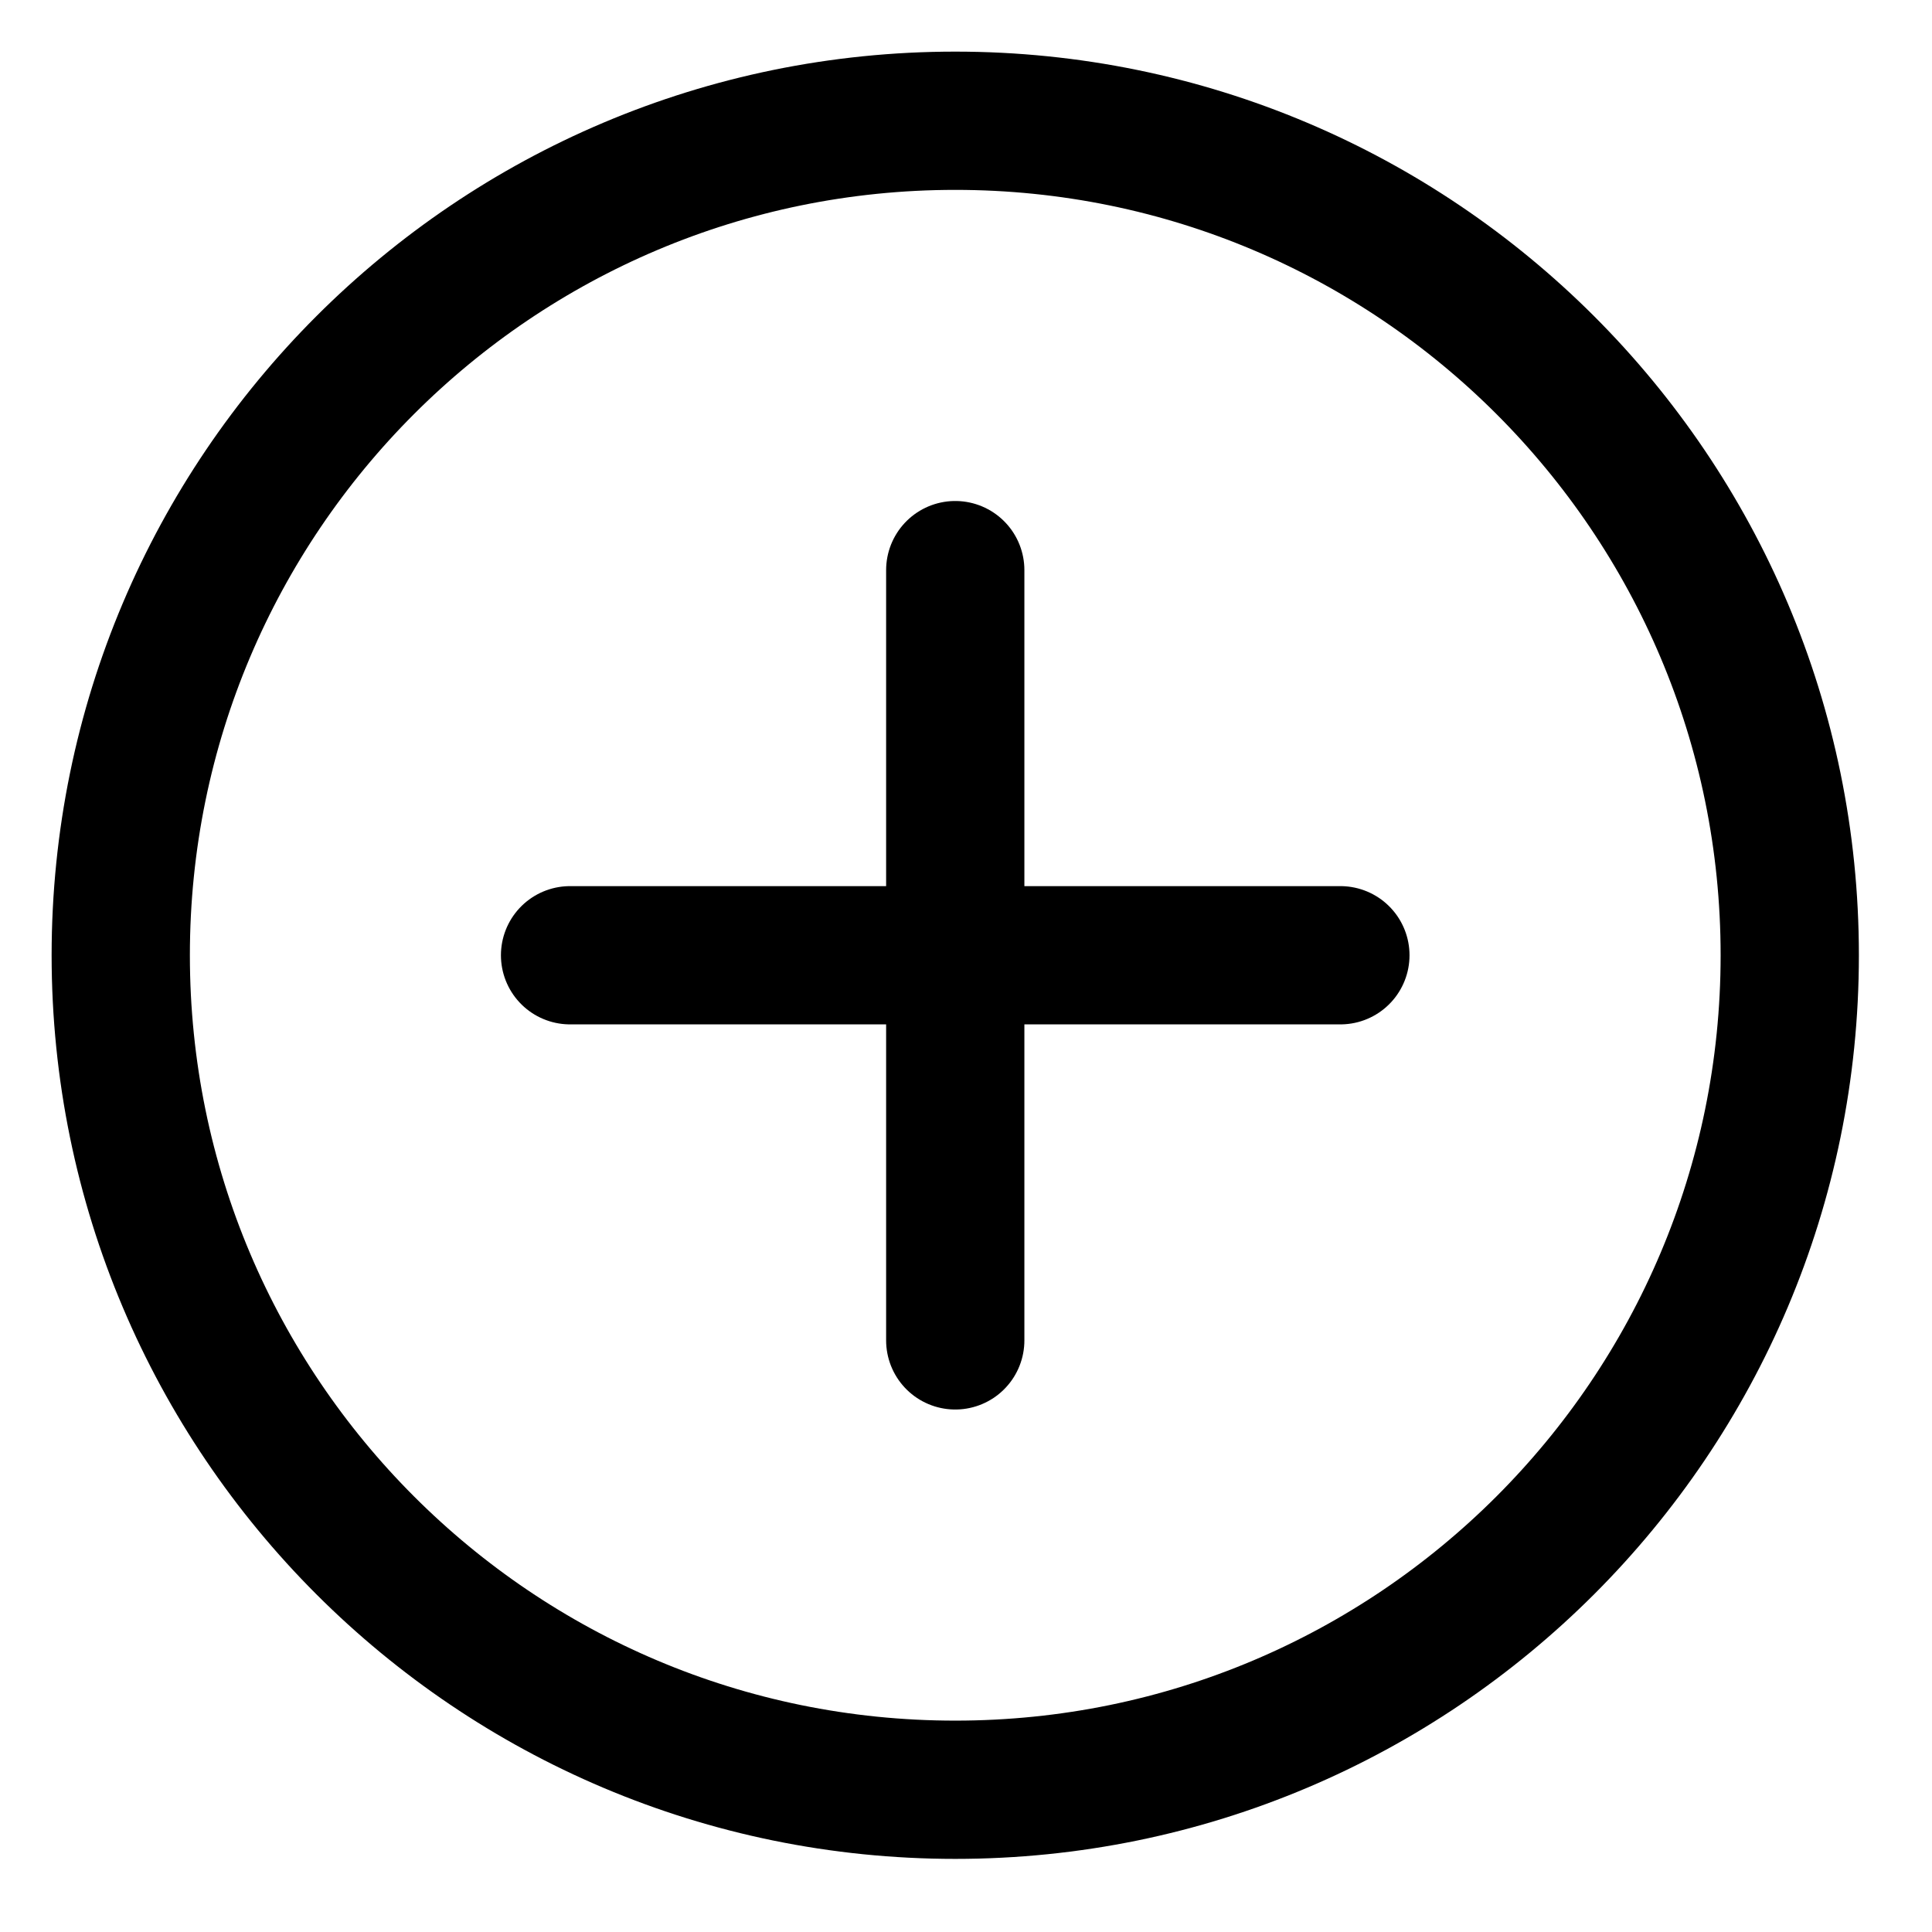
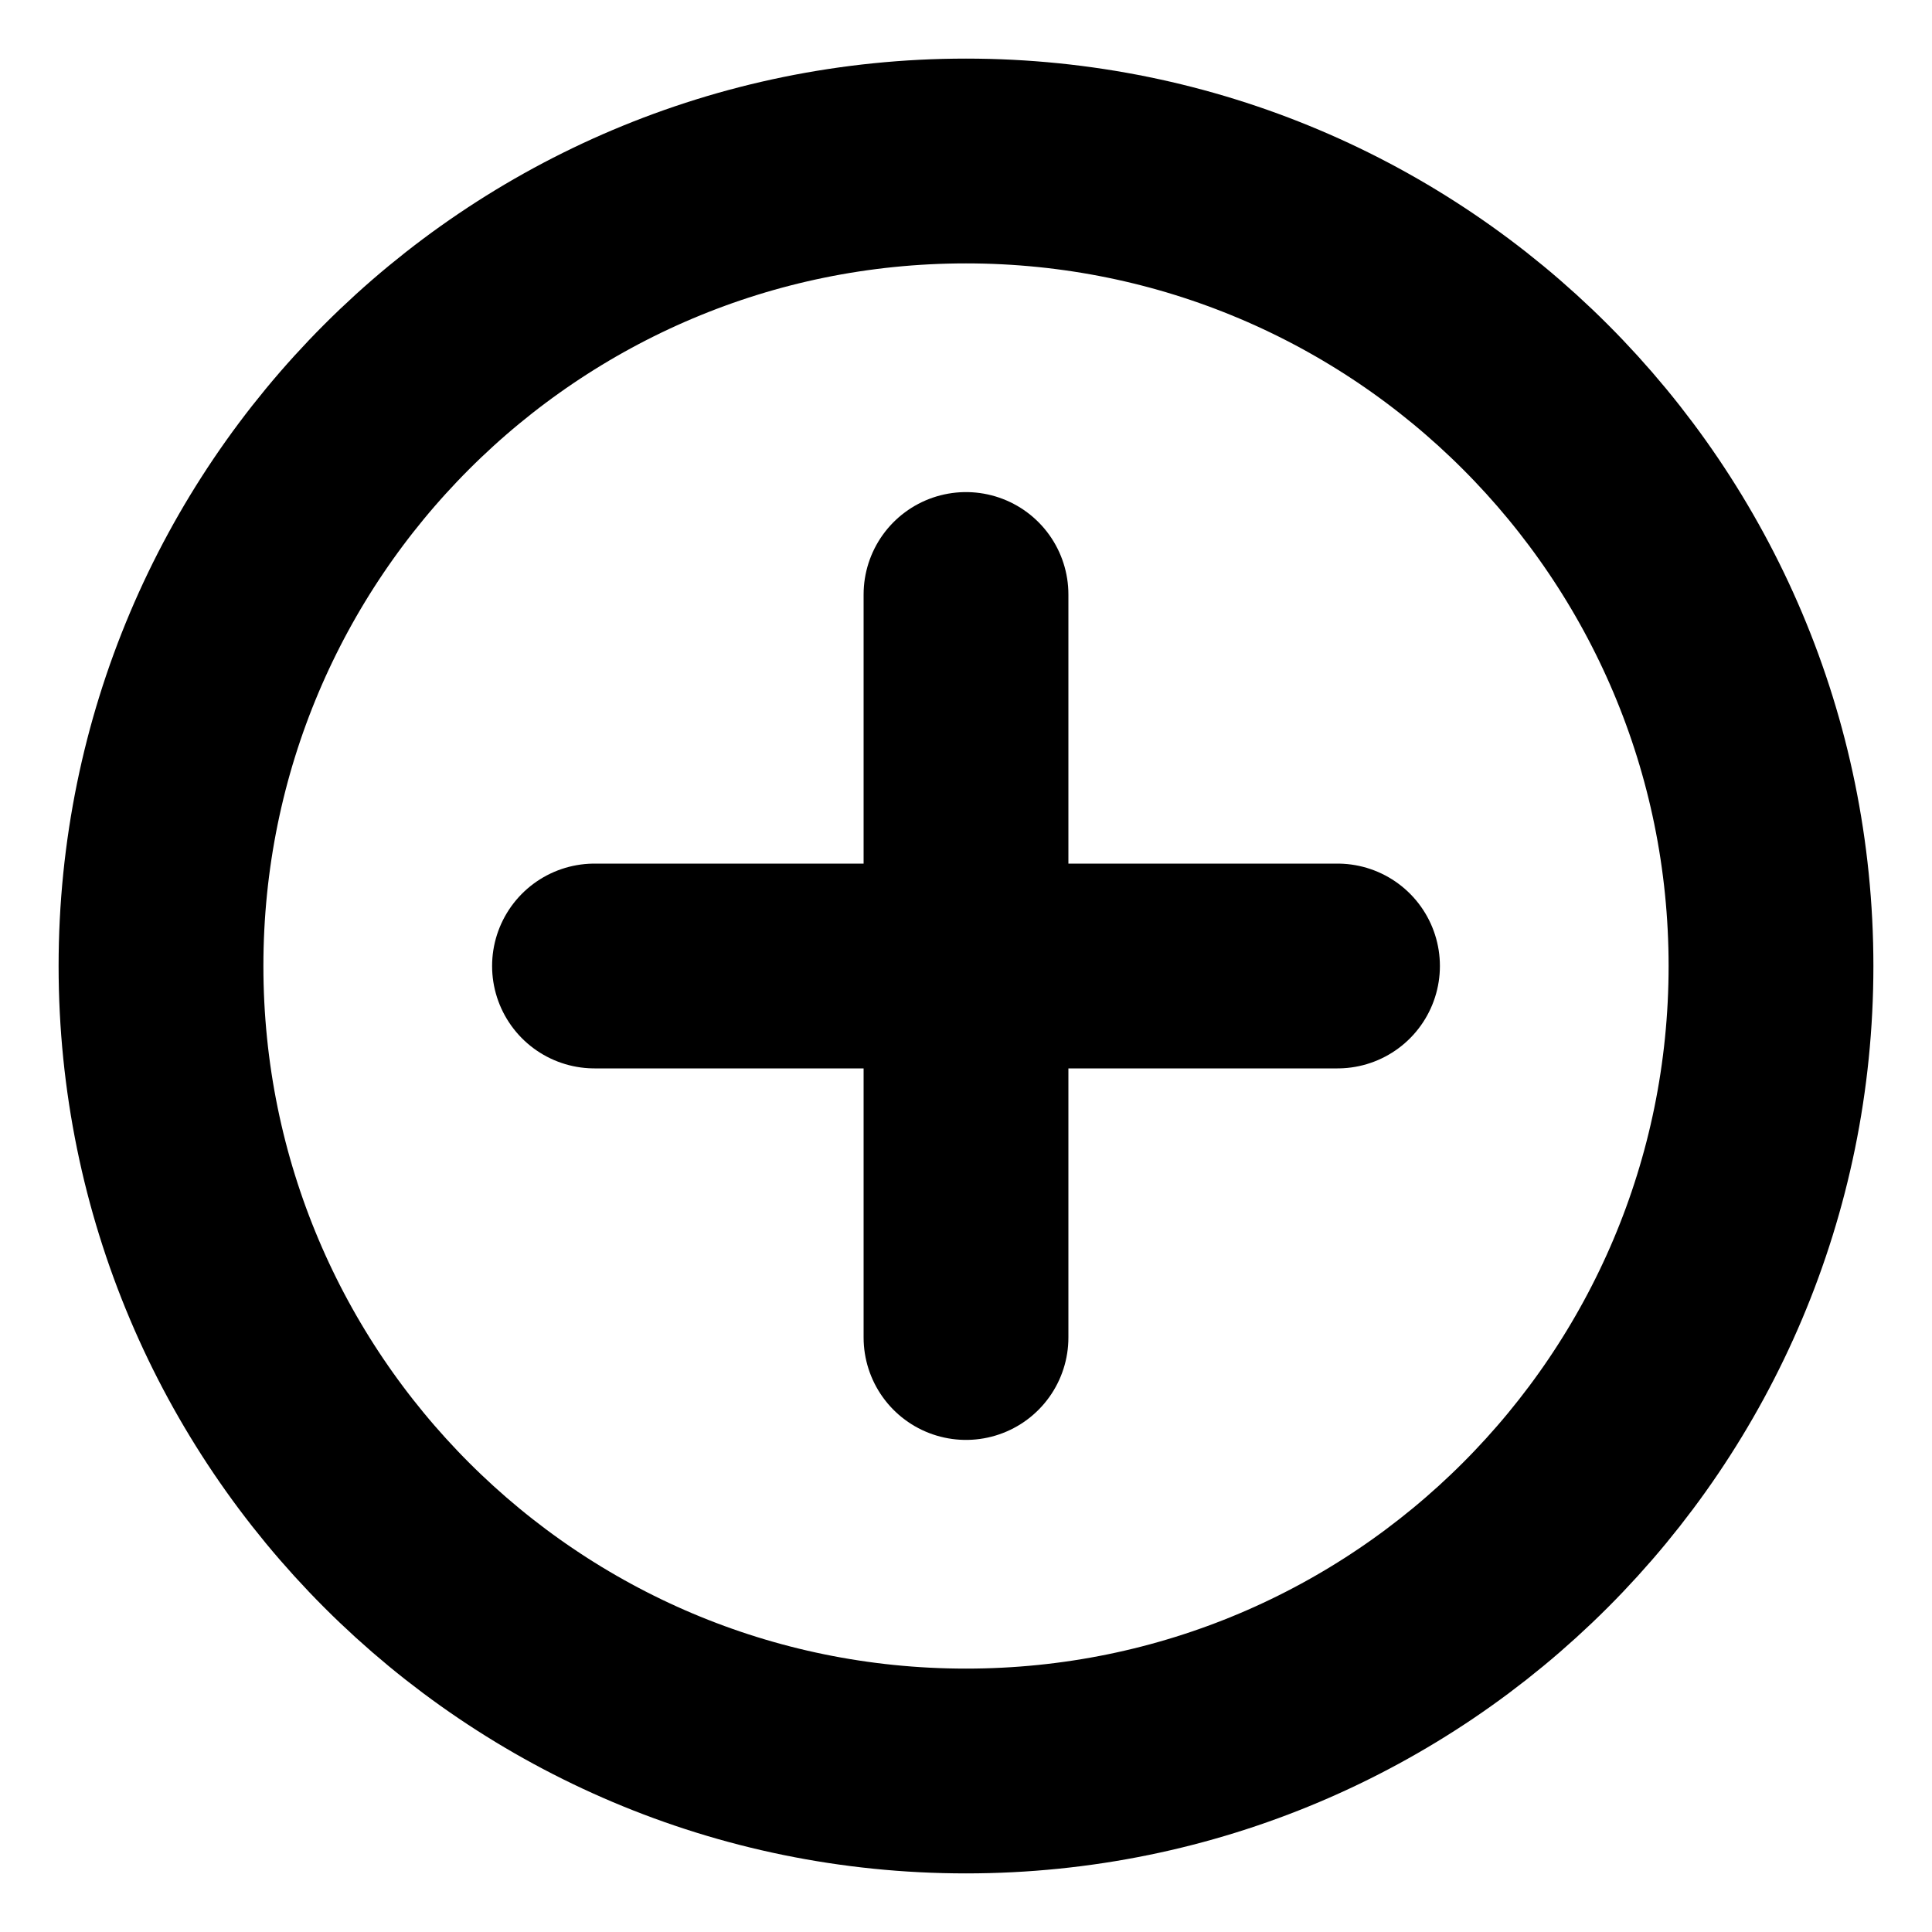
- <svg xmlns="http://www.w3.org/2000/svg" viewBox="0 0 32 32">
-   <g stroke-width="2.29" fill="none" fill-rule="evenodd" stroke-linecap="round" stroke-linejoin="round">
-     <path d="M15.822 29.644c7.633 0 13.822-6.189 13.822-13.822C29.644 8.188 23.455 2 15.822 2 8.188 2 2 8.188 2 15.822c0 7.633 6.188 13.822 13.822 13.822Z" stroke="currentColor" />
-     <path class="stroke-accent" stroke="currentColor" d="M9.442 15.822h12.759M15.822 9.443v12.758" />
+ <svg xmlns="http://www.w3.org/2000/svg" viewBox="0 0 24 24">
+   <g stroke-width="2.544" fill="none" fill-rule="evenodd" stroke-linecap="round" stroke-linejoin="round">
+     <path d="M12 22c5.523 0 10-4.477 10-10S17.523 2 12 2 2 6.477 2 12s4.477 10 10 10Z" stroke="currentColor" />
+     <path stroke="currentColor" class="stroke-accent" d="M7.385 12h9.23M12 7.385v9.23" />
  </g>
</svg>
